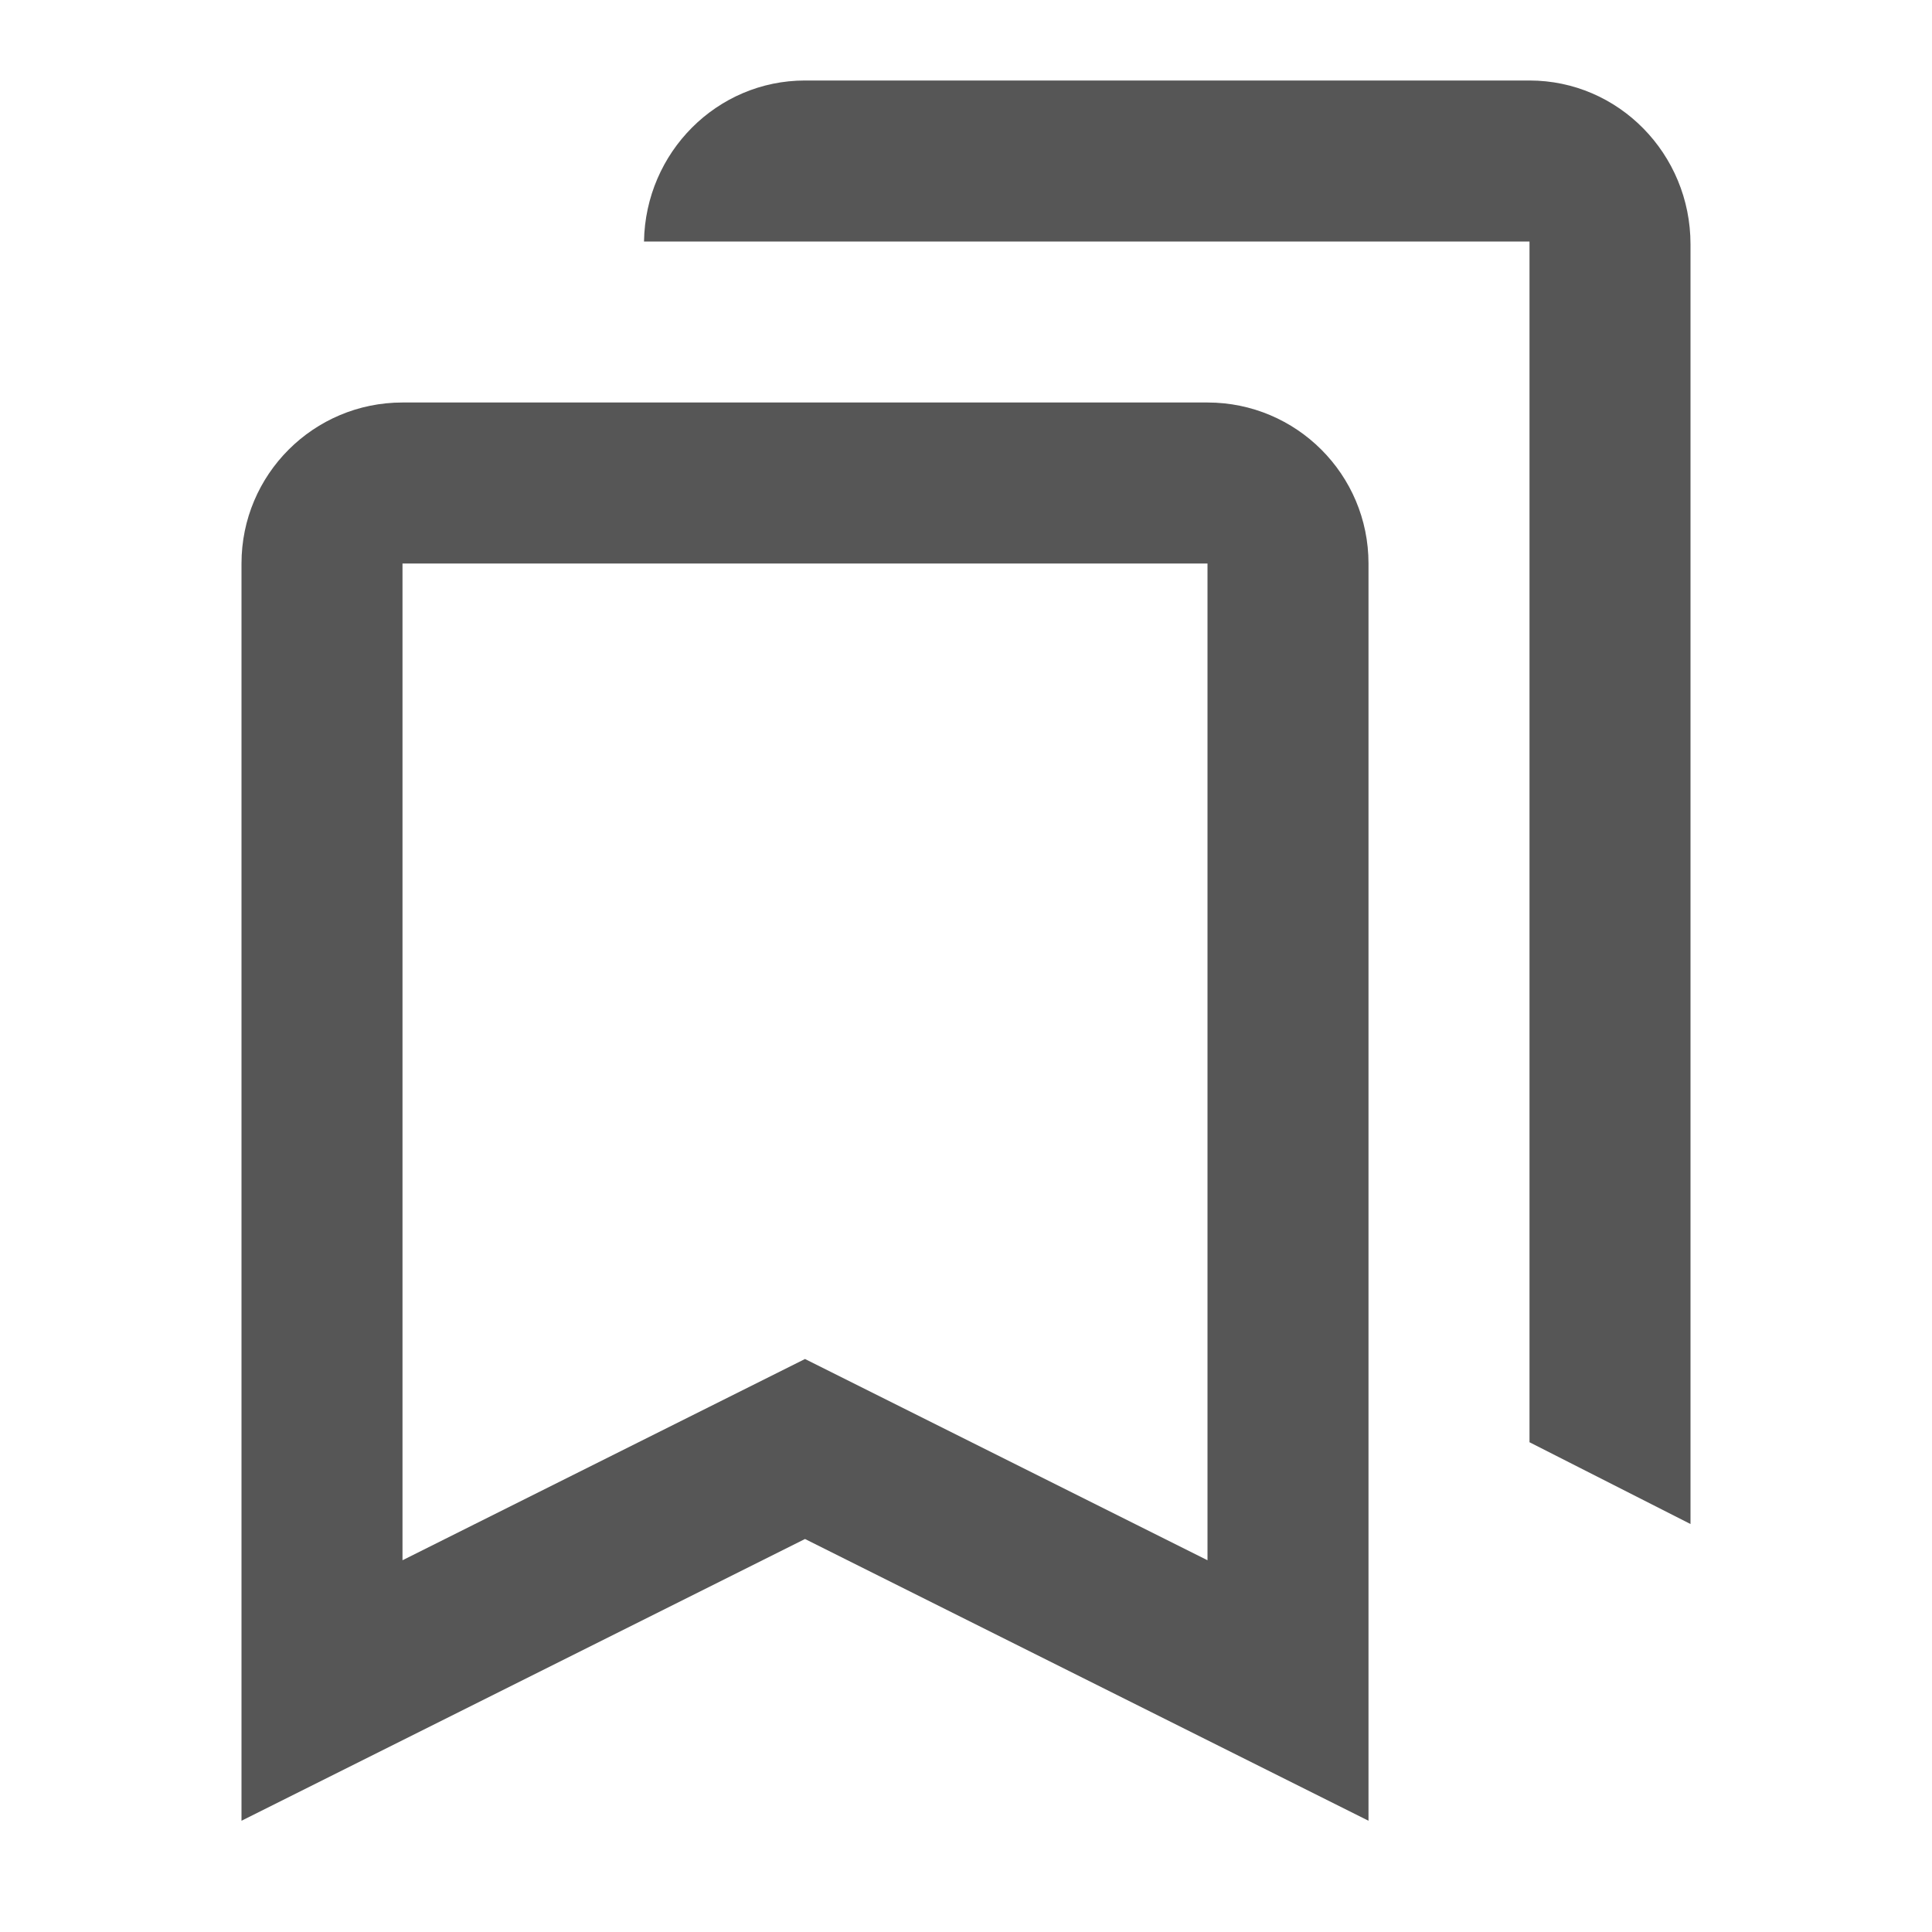
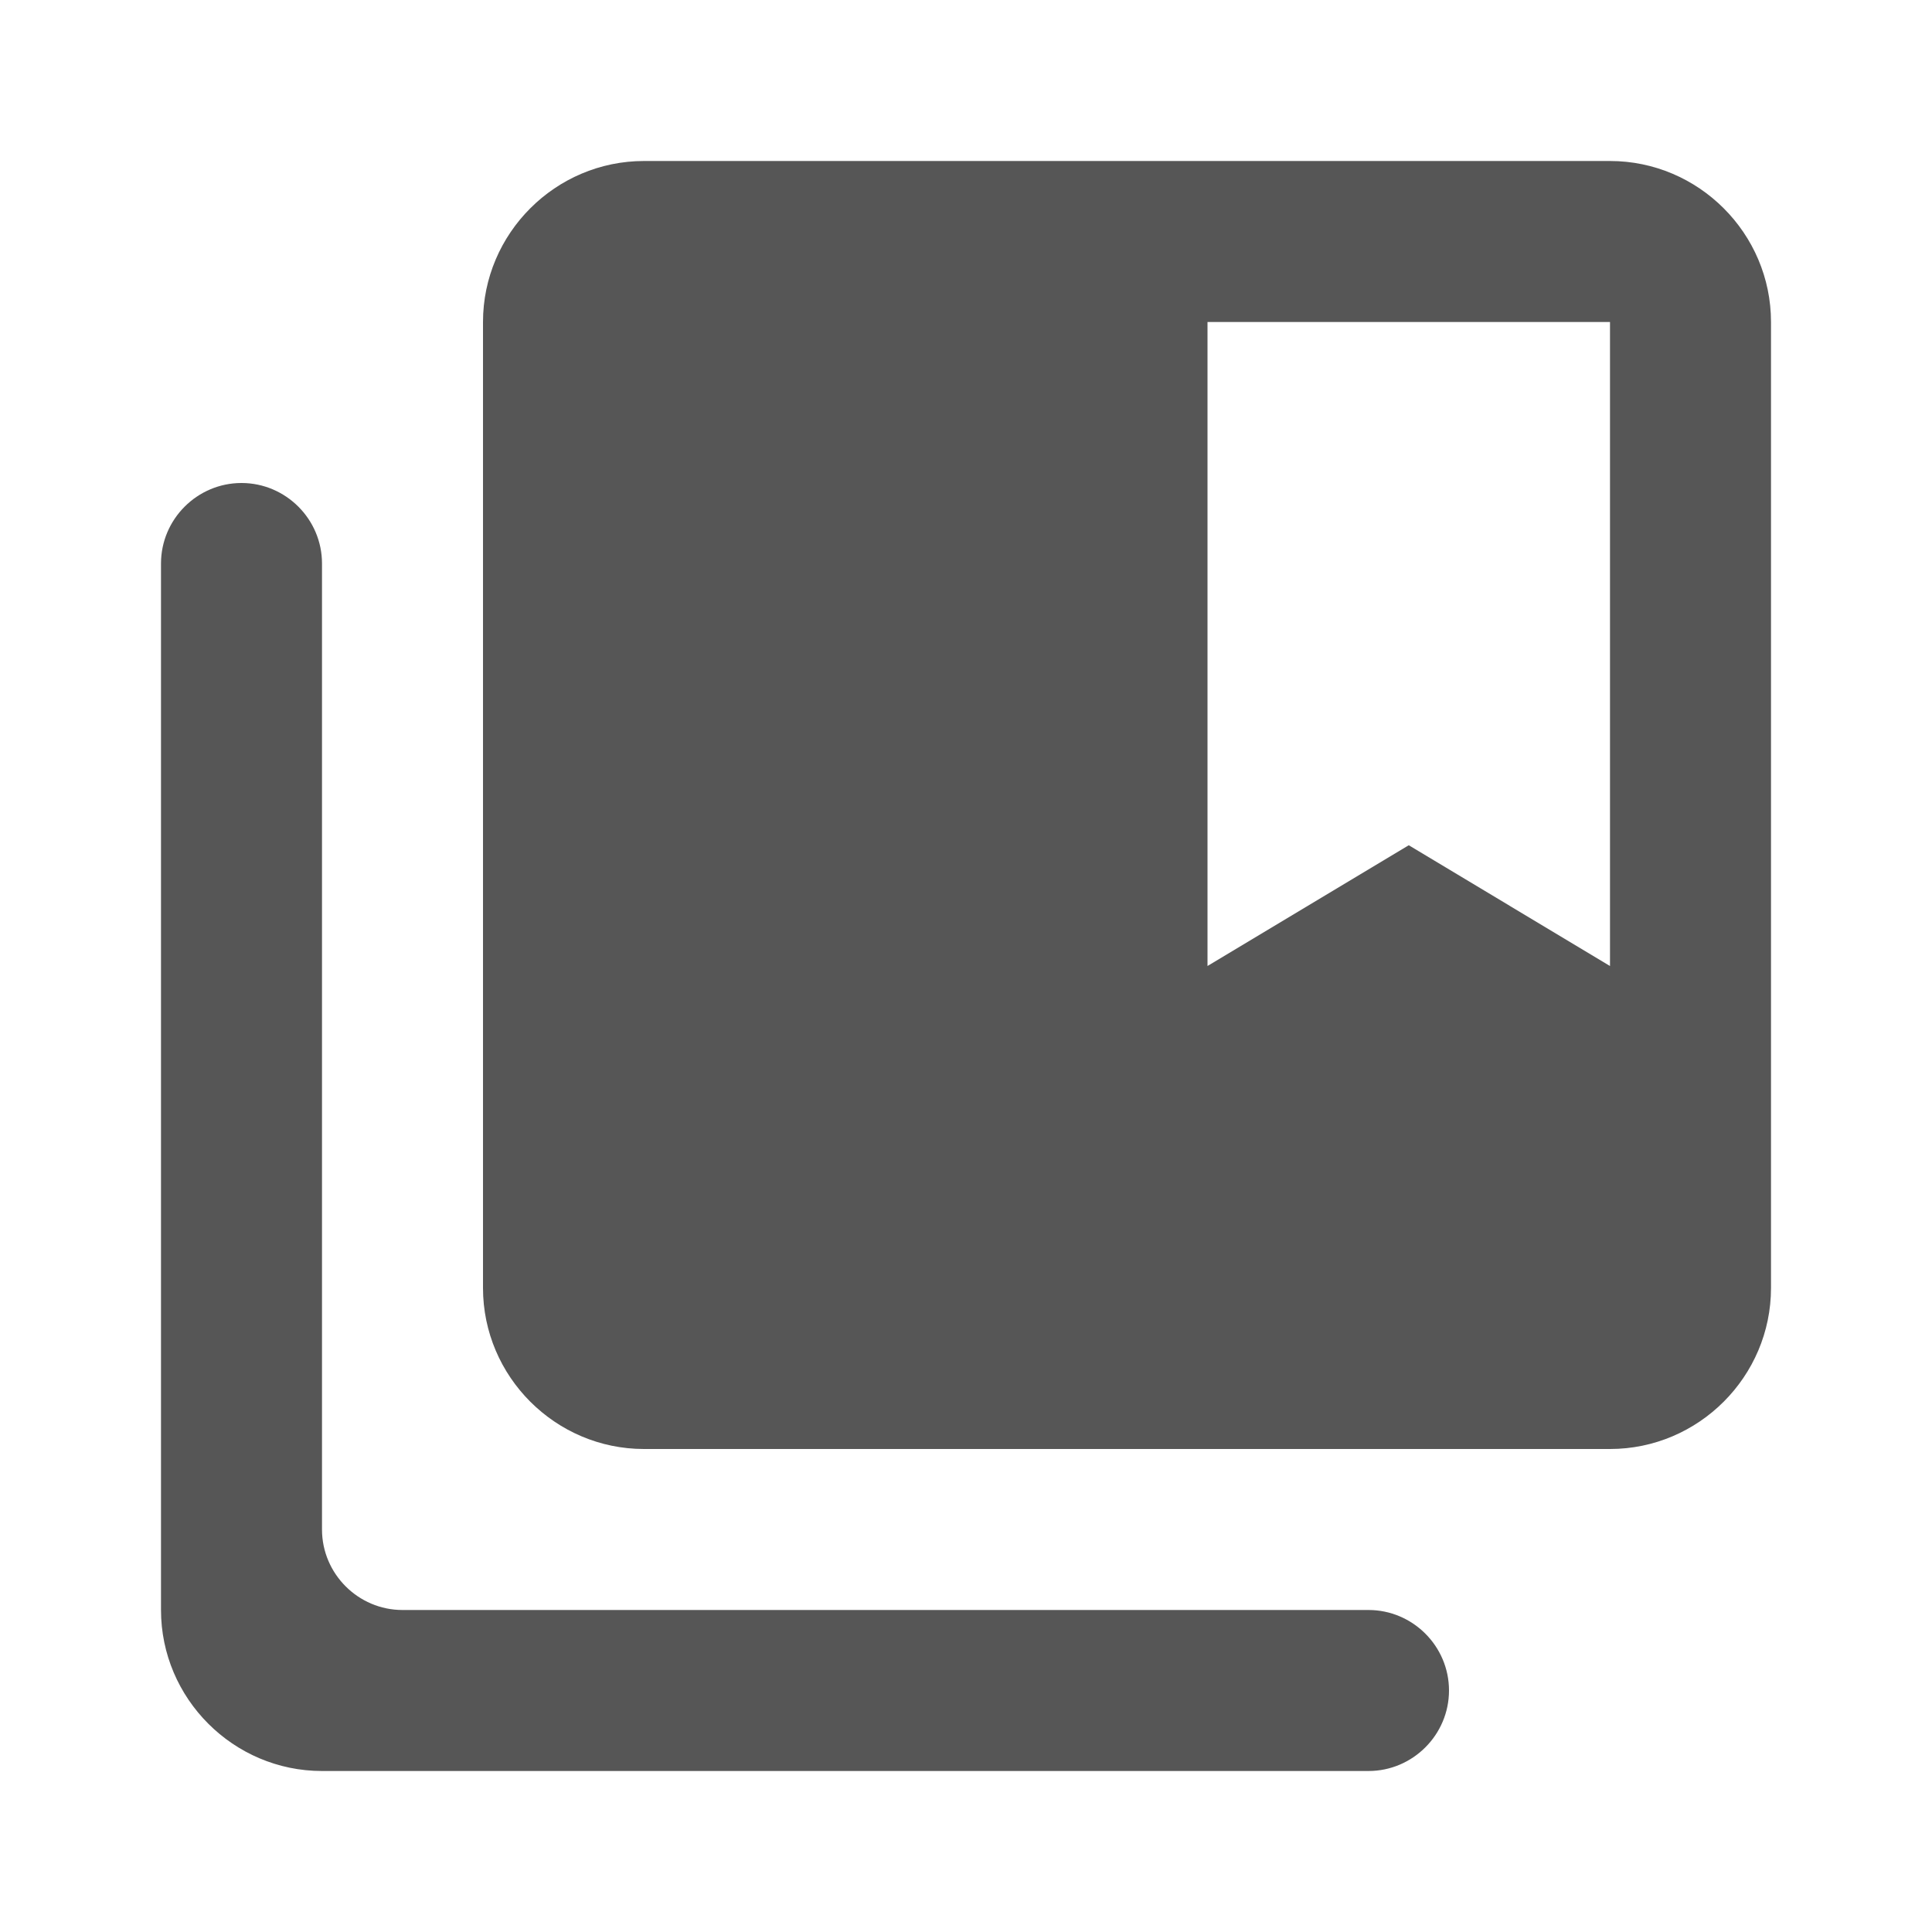
- <svg xmlns="http://www.w3.org/2000/svg" fill="#565656" width="64px" height="64px" viewBox="0 0 24 24">
-   <g id="SVGRepo_bgCarrier" stroke-width="0" />
-   <g id="SVGRepo_tracerCarrier" stroke-linecap="round" stroke-linejoin="round" />
-   <g id="SVGRepo_iconCarrier">
-     <path fill-rule="evenodd" d="M10,19.118 L3,22.618 L3,7 C3,5.895 3.895,5 5,5 L15,5 C16.105,5 17,5.895 17,7 L17,22.618 L10,19.118 Z M5,19.382 L10,16.882 L15,19.382 L15,7 L5,7 L5,19.382 Z M8,3 C8.018,1.892 8.907,1 10,1 L19,1 C20.105,1 21,1.911 21,3.034 L21,18.932 L19,17.916 L19,3 L8,3 Z" />
-   </g>
+ <svg xmlns="http://www.w3.org/2000/svg" height="24px" viewBox="0 0 24 24" width="24px" fill="#565656">
+   <path d="M0 0h24v24H0V0z" fill="none" />
+   <path d="M17 20H5c-.55 0-1-.45-1-1V7c0-.55-.45-1-1-1s-1 .45-1 1v13c0 1.1.9 2 2 2h13c.55 0 1-.45 1-1s-.45-1-1-1zm3-18H8c-1.1 0-2 .9-2 2v12c0 1.1.9 2 2 2h12c1.1 0 2-.9 2-2V4c0-1.1-.9-2-2-2zm0 10l-2.5-1.5L15 12V4h5v8z" />
</svg>
